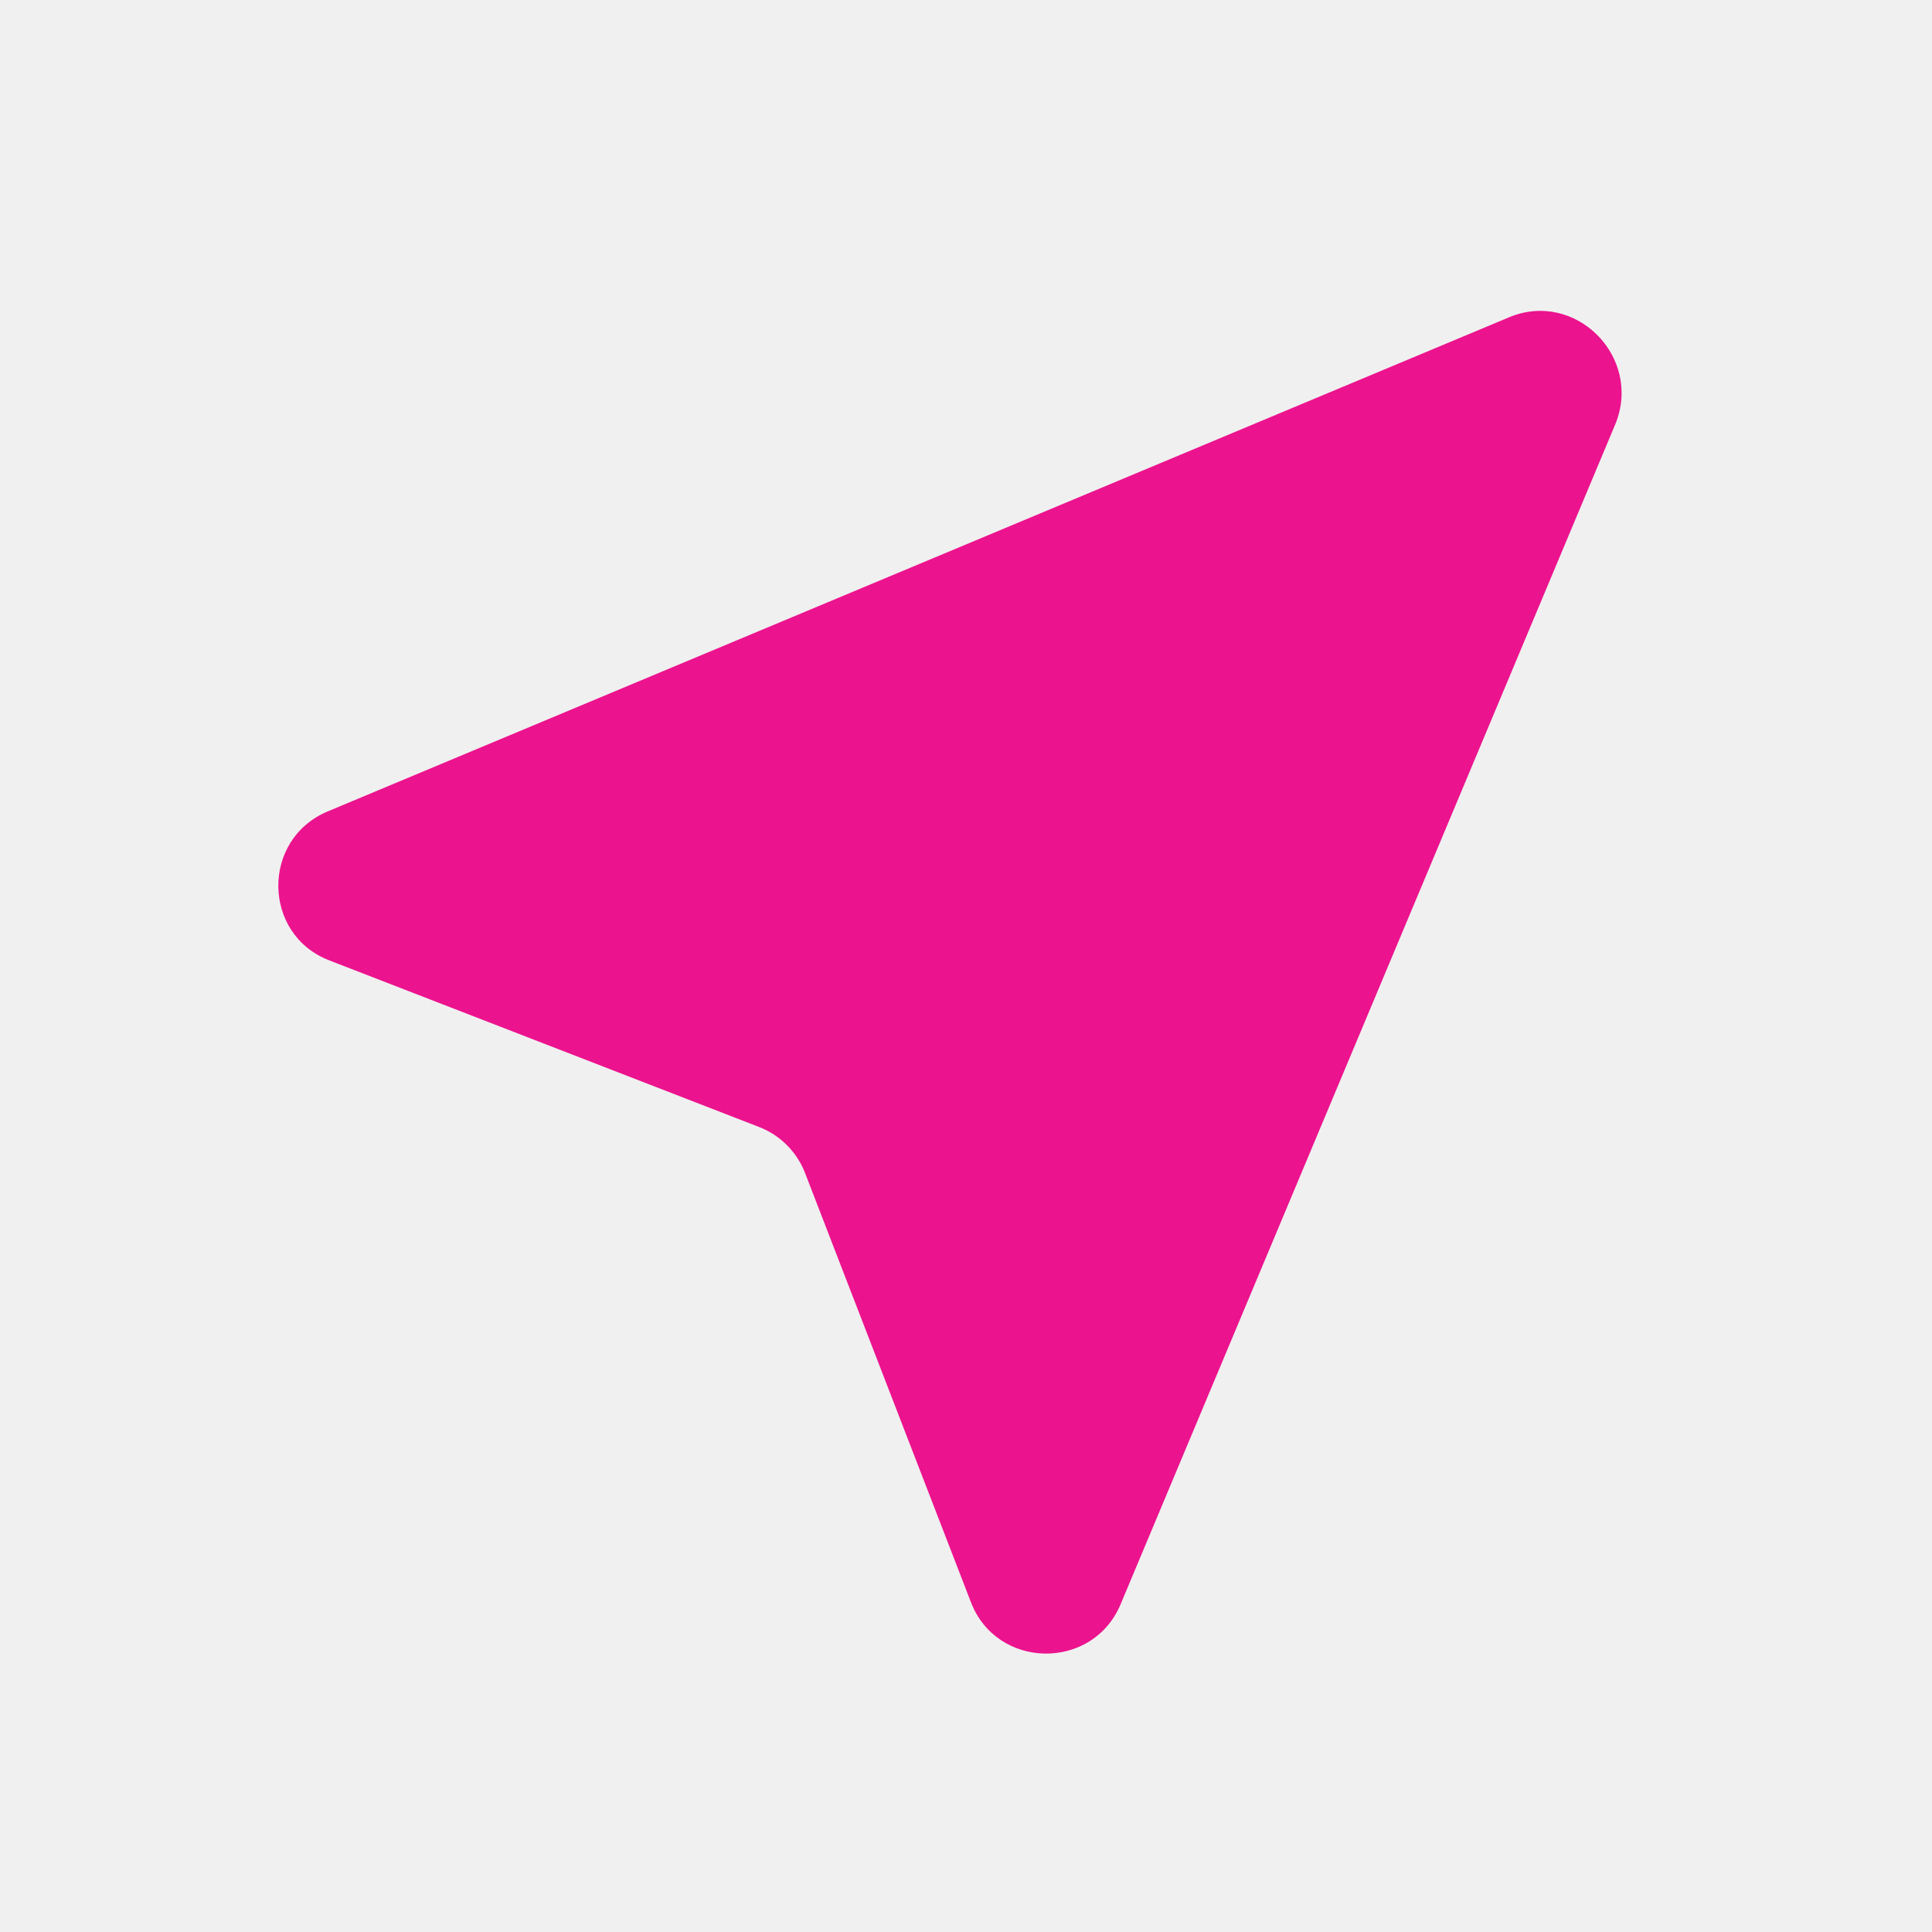
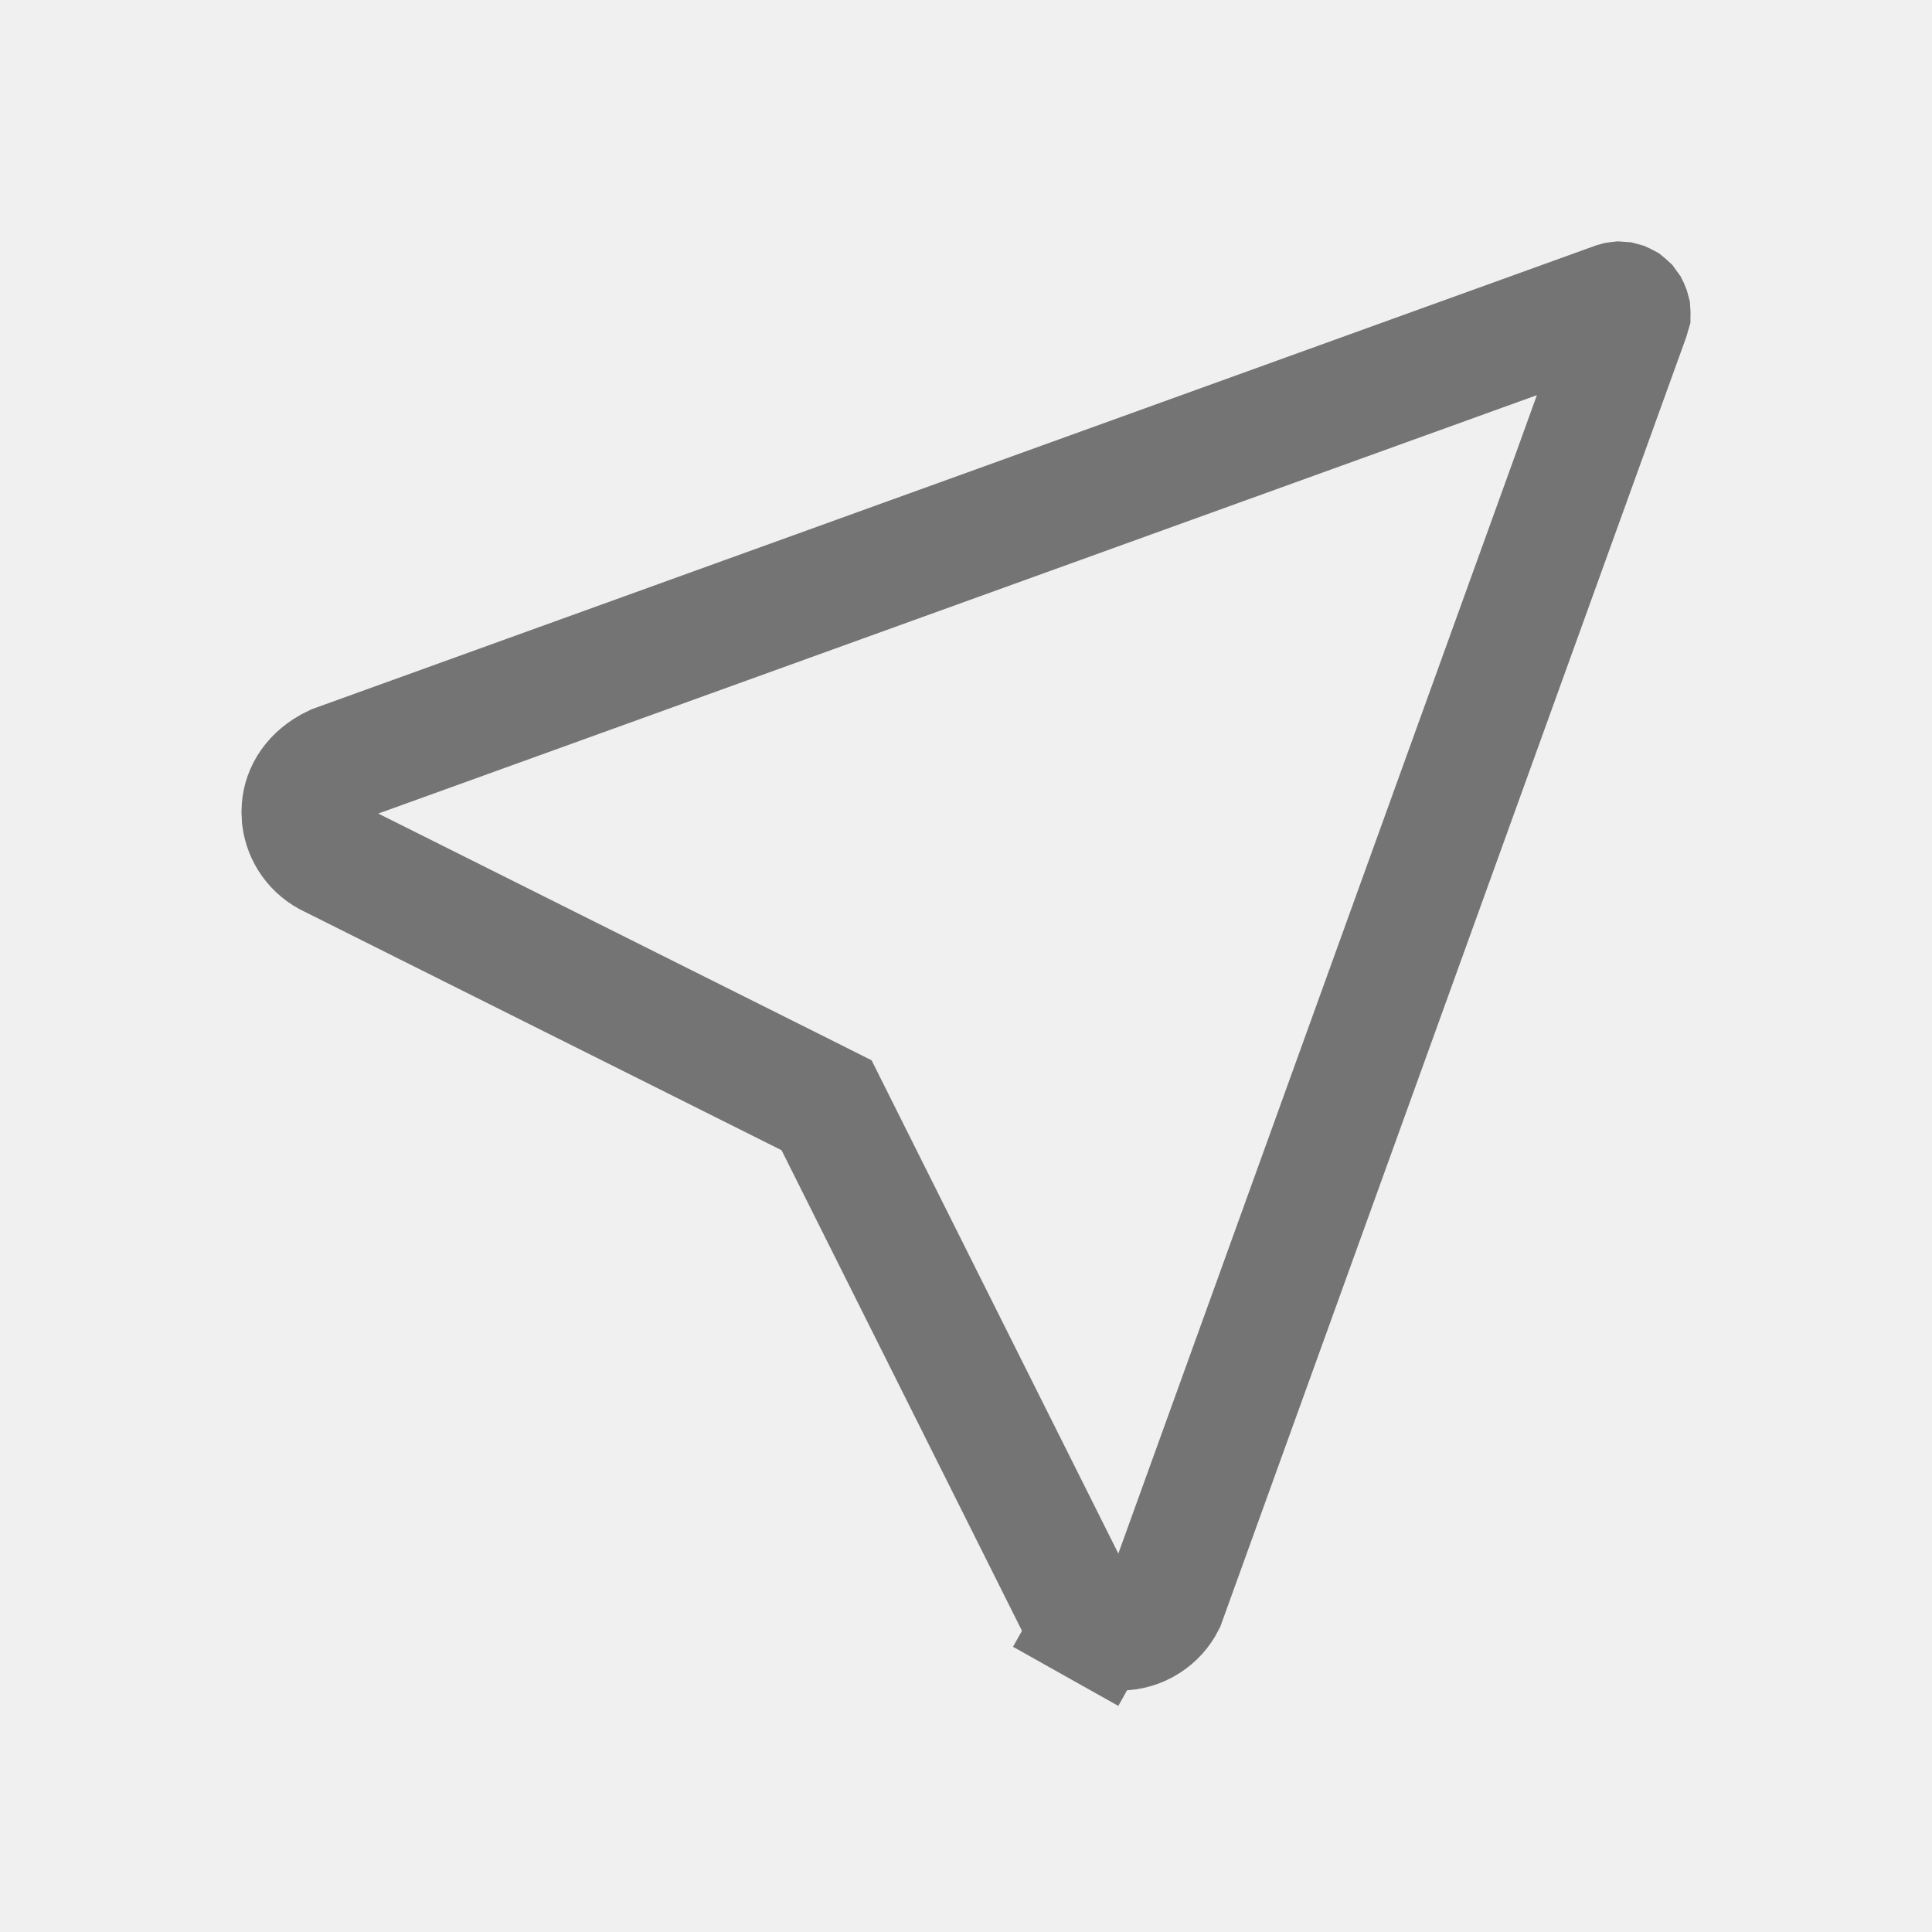
<svg xmlns="http://www.w3.org/2000/svg" width="24" height="24" viewBox="0 0 24 24" fill="none">
-   <g clip-path="url(#clip0_1517_5276)">
-     <path d="M18.75 3.94L4.07 10.08C3.24 10.43 3.26 11.61 4.09 11.93L9.43 14C9.69 14.1 9.9 14.31 10 14.57L12.06 19.9C12.38 20.74 13.57 20.76 13.92 19.93L20.07 5.26C20.4 4.43 19.57 3.6 18.75 3.94Z" fill="#EC138E" />
-   </g>
-   <defs>
-     <clipPath id="clip0_1517_5276">
-       <rect width="24" height="24" fill="white" />
-     </clipPath>
-   </defs>
+   <path d="M13.914 20.25L13.912 20.25C13.805 20.25 13.699 20.223 13.605 20.17L13.238 20.824L13.605 20.17C13.518 20.121 13.444 20.052 13.389 19.968L13.348 19.887L10.38 13.954L10.268 13.73L10.045 13.618L4.136 10.663L4.125 10.657L4.113 10.652C4.014 10.606 3.928 10.536 3.865 10.447C3.805 10.363 3.767 10.265 3.754 10.163L3.75 10.075C3.754 9.873 3.857 9.672 4.096 9.536L4.165 9.502L20.059 3.762L20.088 3.754L20.101 3.752L20.11 3.751L20.138 3.753L20.164 3.76L20.175 3.765L20.188 3.772L20.2 3.782L20.211 3.792L20.232 3.821L20.241 3.839C20.244 3.846 20.246 3.854 20.248 3.862L20.25 3.894C20.25 3.897 20.249 3.9 20.249 3.903L20.233 3.957L14.469 19.91C14.419 20.008 14.343 20.092 14.25 20.151C14.15 20.216 14.033 20.25 13.914 20.25Z" stroke="#222222" stroke-opacity="0.6" stroke-width="1.5" />
</svg>
